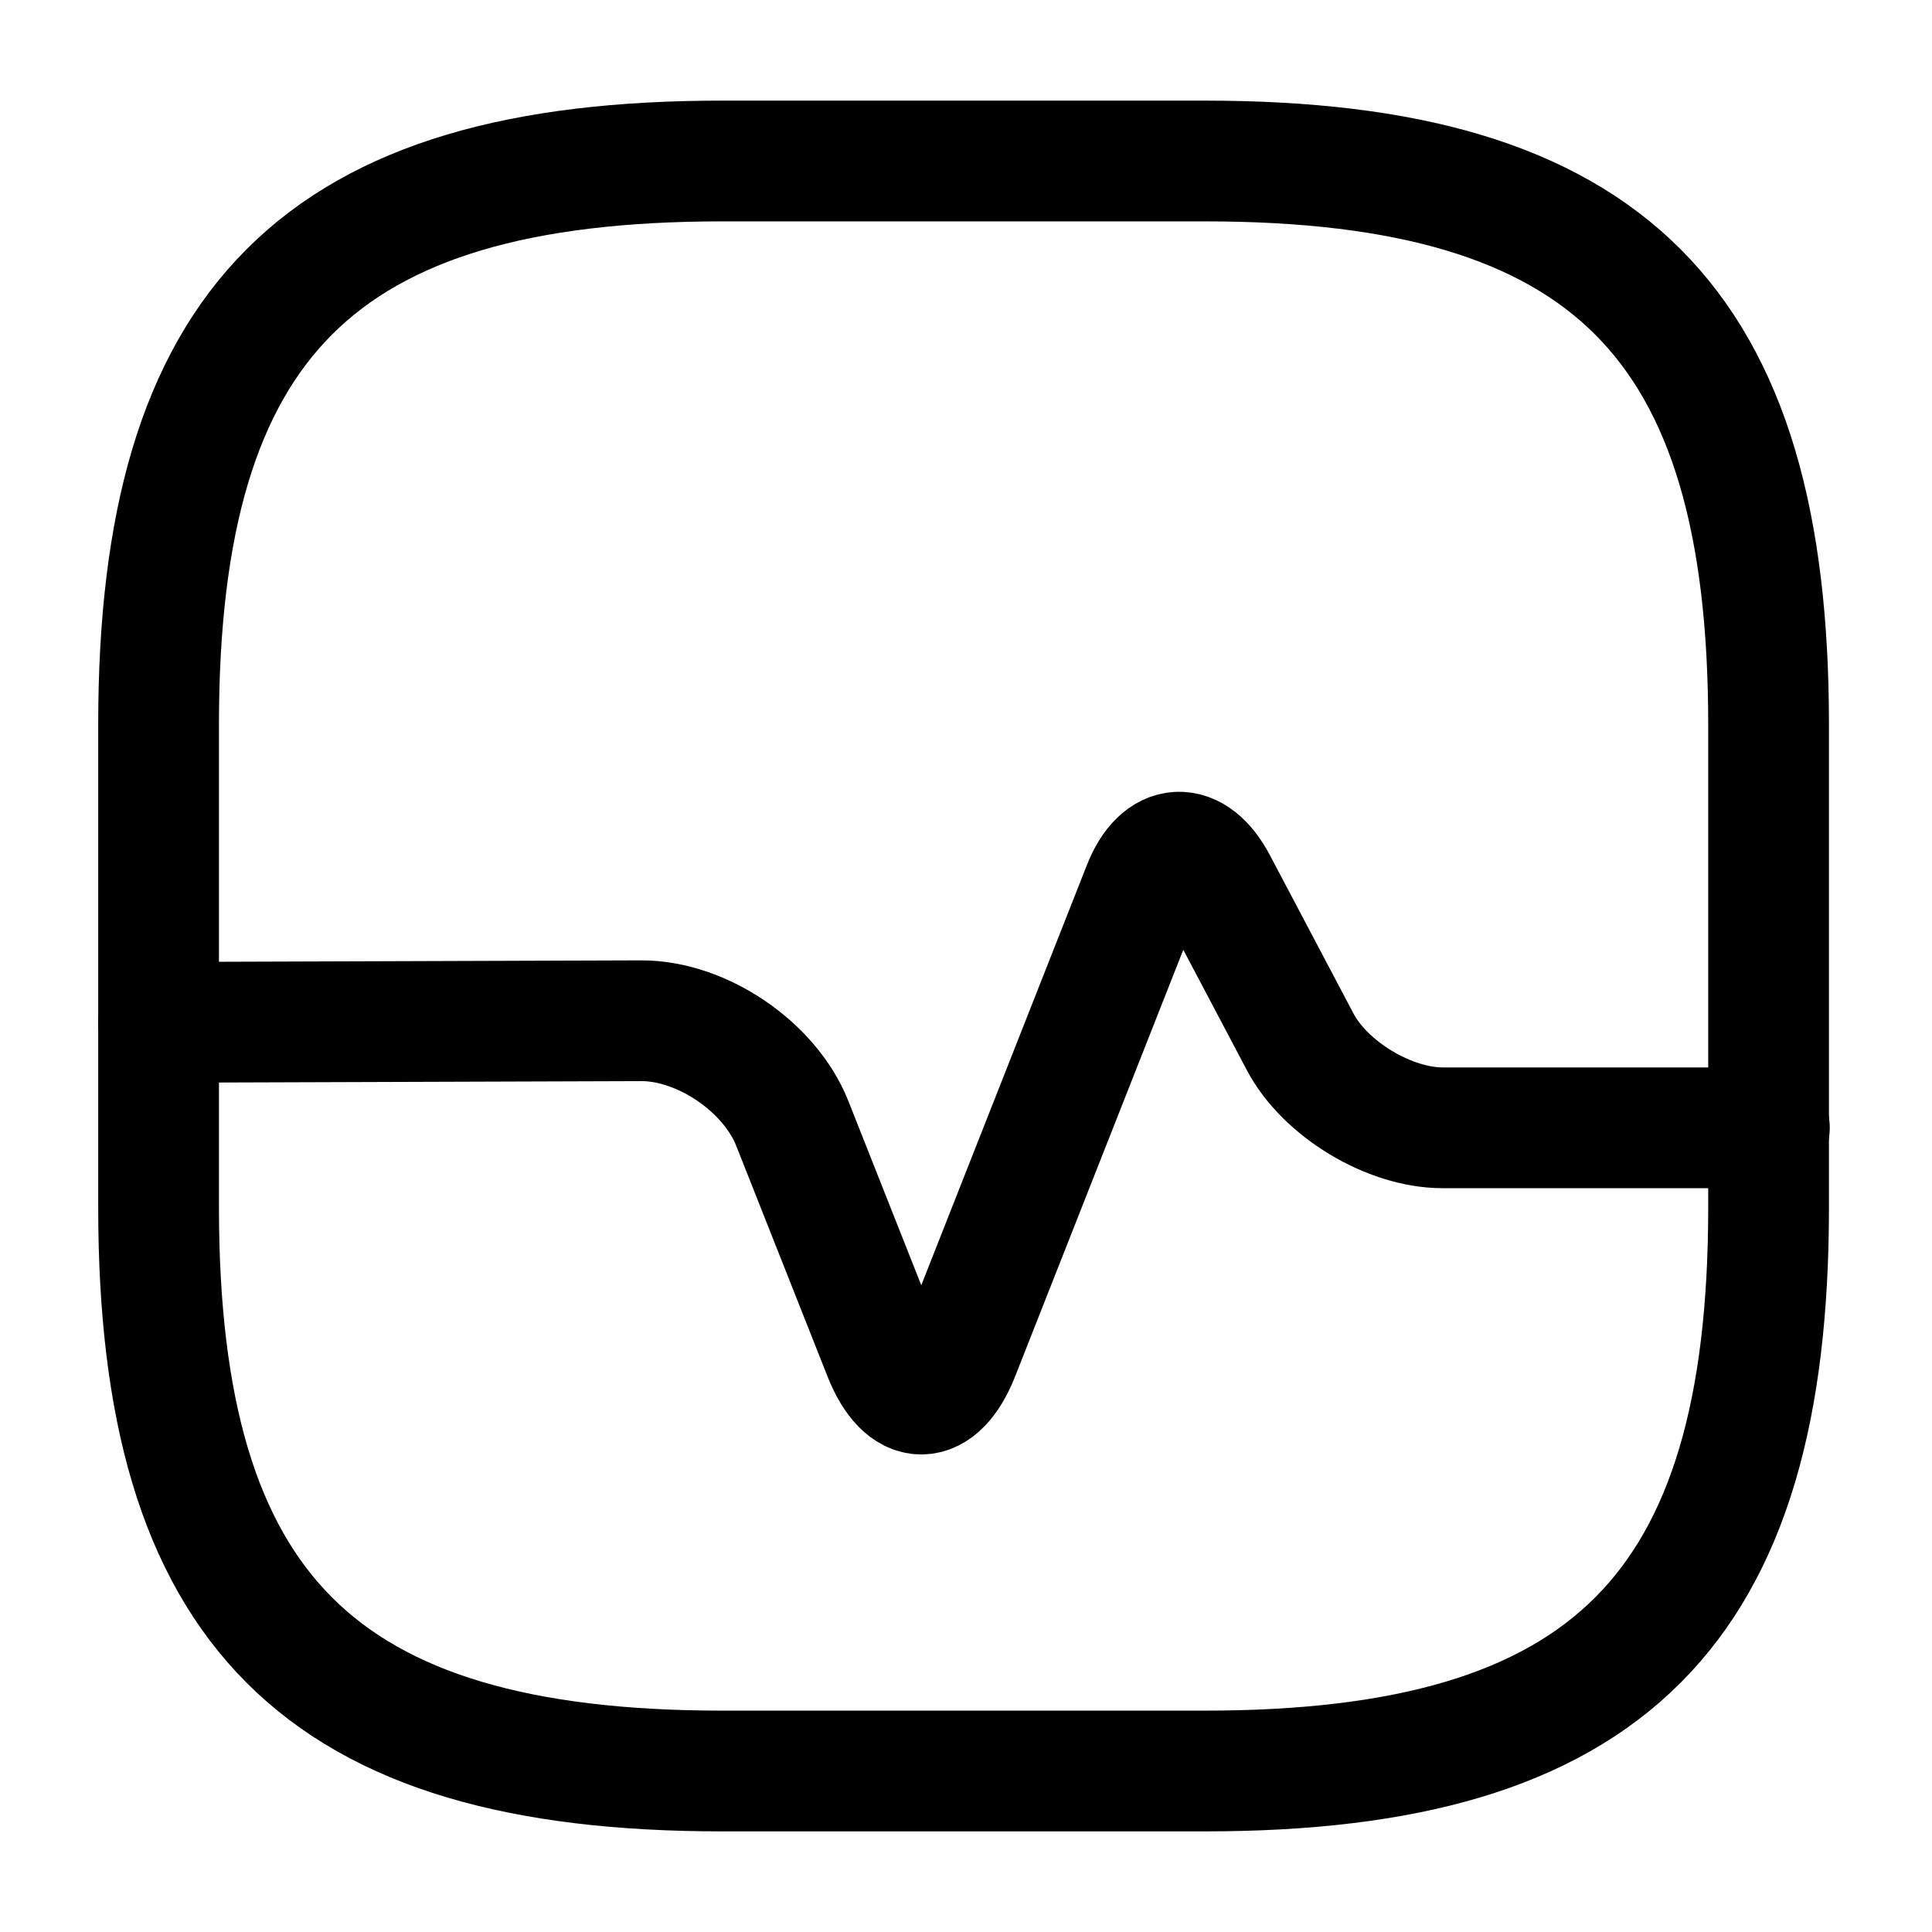
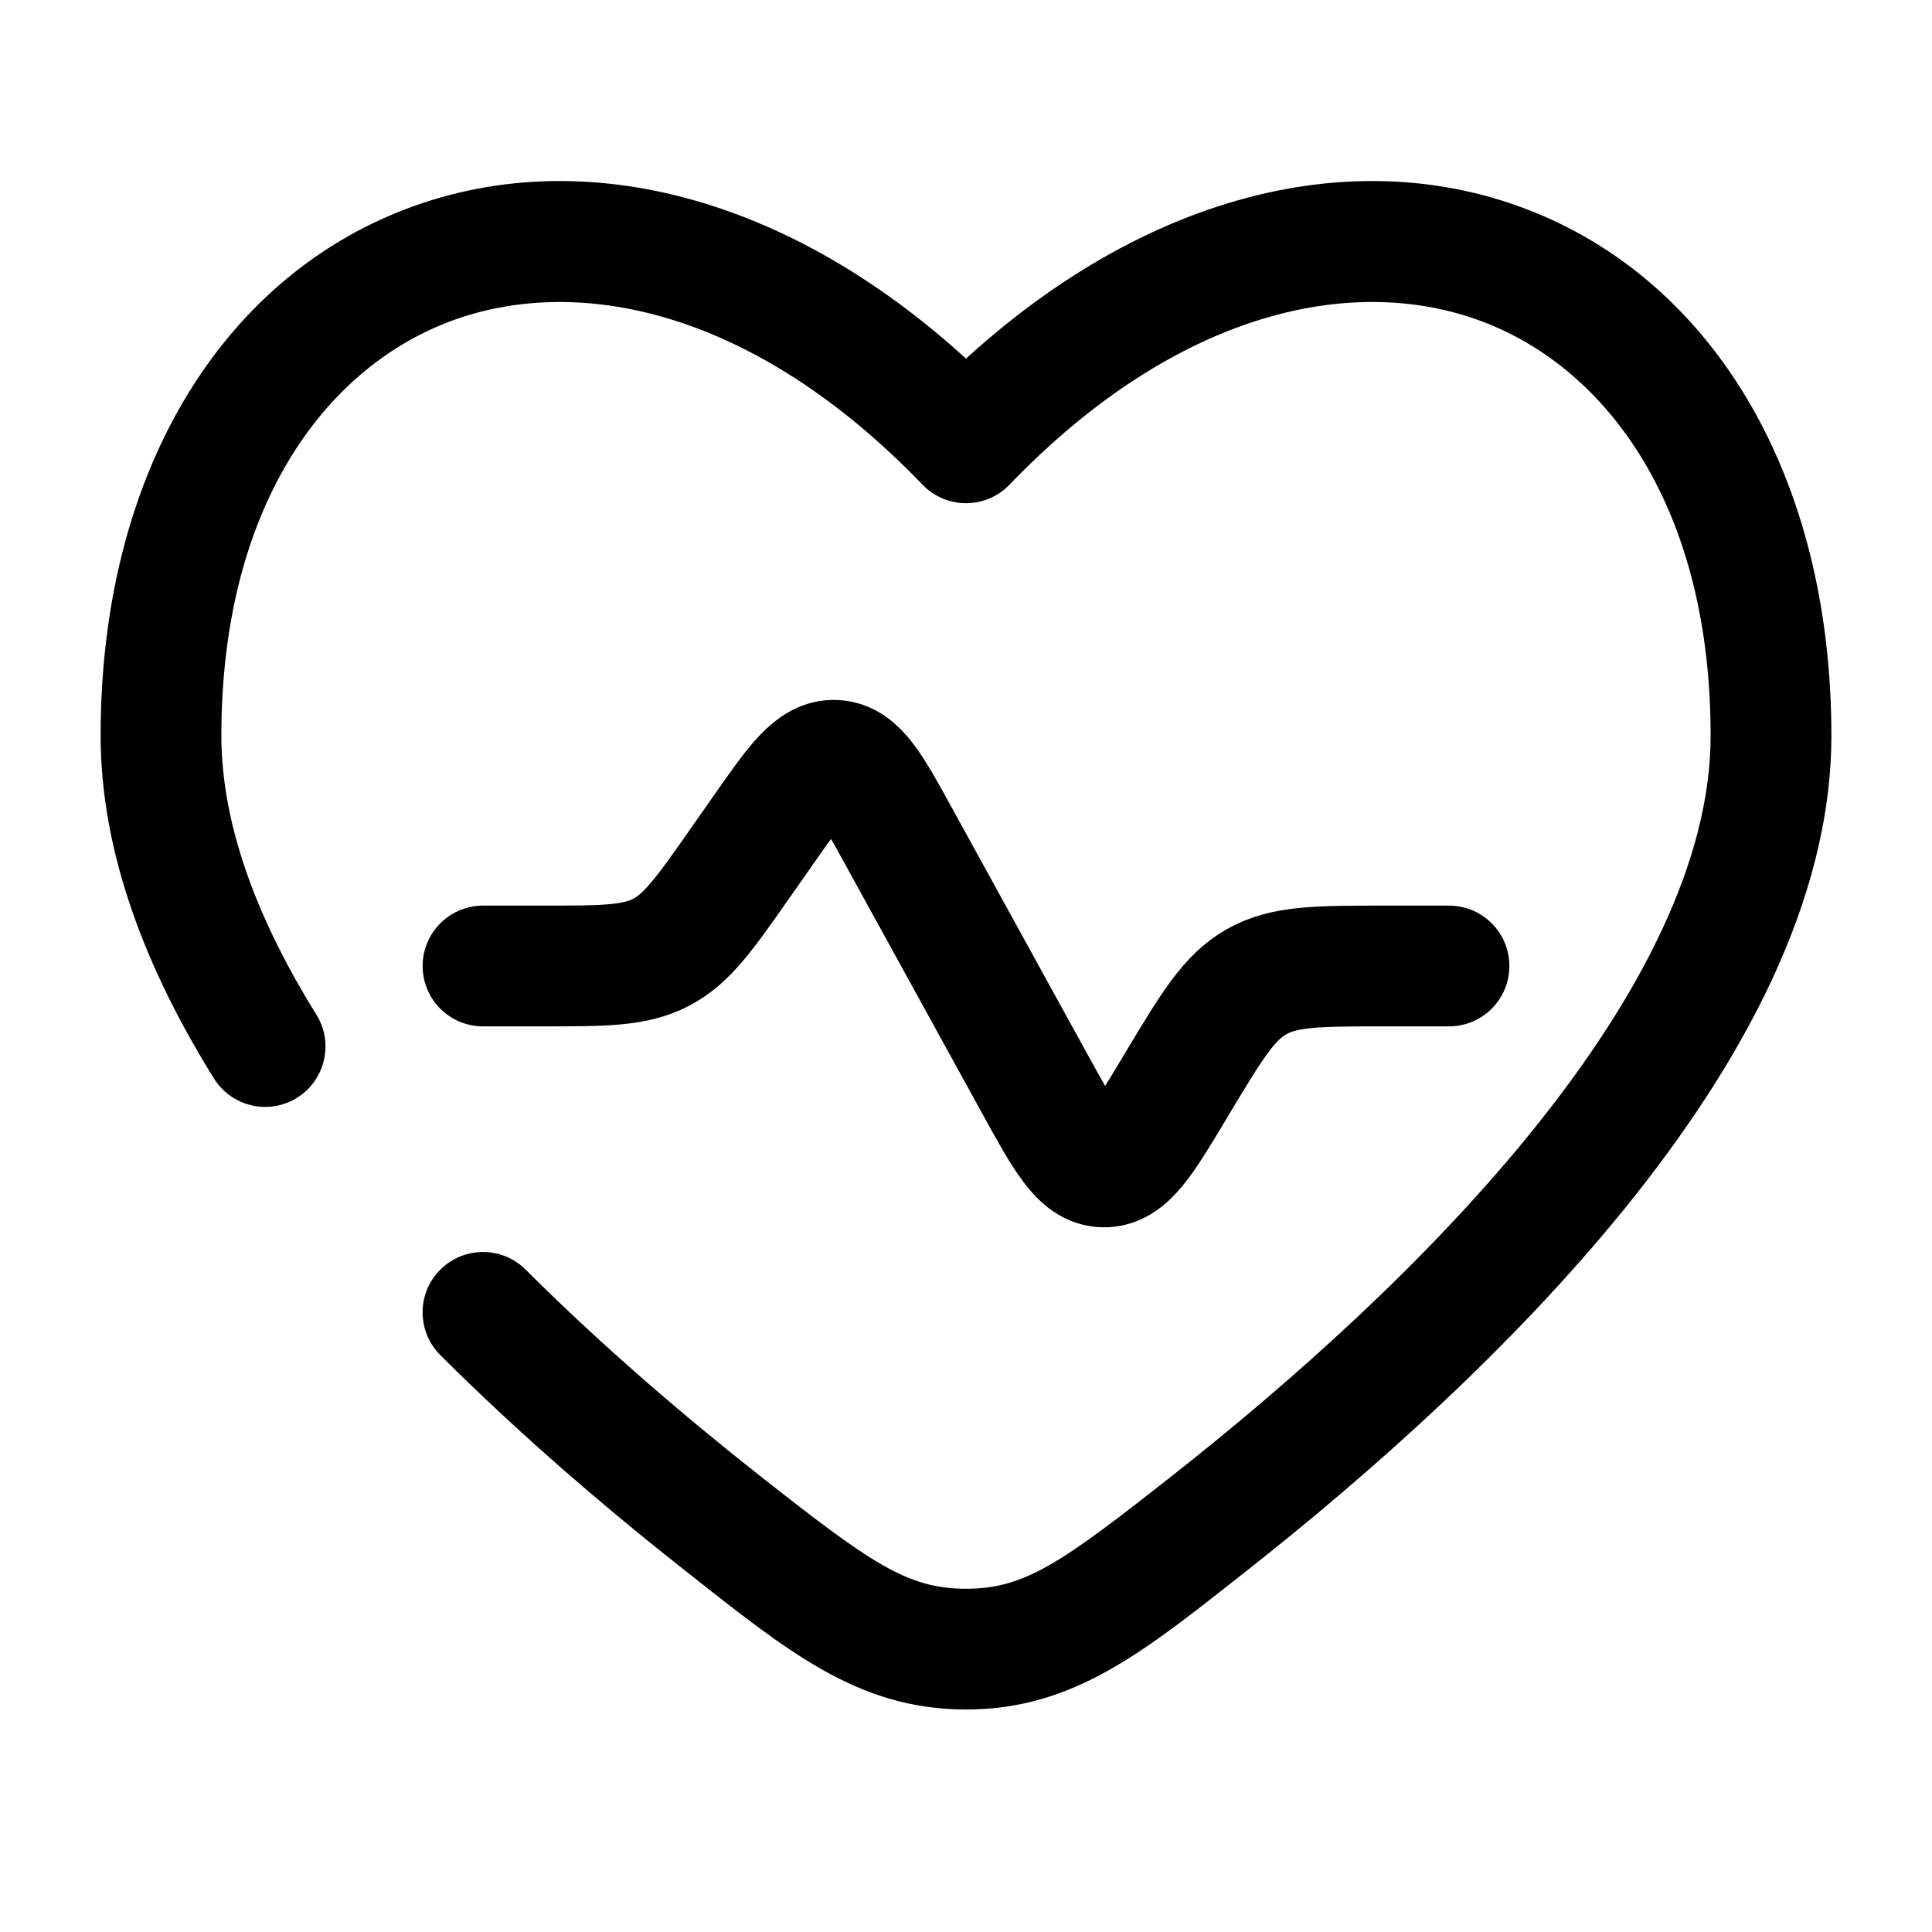
<svg xmlns="http://www.w3.org/2000/svg" viewBox="0 0 24 24" fill="none">
-   <path d="M8.97 22H14.97C19.97 22 21.97 20 21.97 15V9C21.97 4 19.97 2 14.97 2H8.97C3.97 2 1.97 4 1.97 9V15C1.97 20 3.97 22 8.97 22Z" stroke="currentColor" stroke-width="1.5" stroke-linecap="round" stroke-linejoin="round" />
-   <path d="M1.97 12.7L7.97 12.68C8.72 12.68 9.56 13.25 9.84 13.95L10.98 16.83C11.24 17.48 11.65 17.48 11.91 16.83L14.2 11.02C14.42 10.46 14.83 10.44 15.11 10.97L16.15 12.94C16.46 13.53 17.26 14.01 17.92 14.01H21.98" stroke="currentColor" stroke-width="1.5" stroke-linecap="round" stroke-linejoin="round" />
+   <path d="M18 12H17.199C16.369 12 15.954 12 15.61 12.195C15.266 12.389 15.053 12.745 14.626 13.456L14.595 13.508C14.198 14.171 13.999 14.502 13.71 14.496C13.42 14.491 13.234 14.152 12.861 13.475L11.174 10.408C10.827 9.776 10.653 9.46 10.376 9.445C10.099 9.43 9.892 9.726 9.479 10.316L9.196 10.72C8.757 11.347 8.537 11.661 8.212 11.83C7.886 12 7.503 12 6.738 12H6" stroke="currentColor" stroke-width="1.5" stroke-linecap="round" />
+   <path d="M8.962 18.911L9.426 18.322L8.962 18.911ZM12 5.501L11.46 6.021C11.601 6.168 11.796 6.251 12 6.251C12.204 6.251 12.399 6.168 12.54 6.021L12 5.501ZM15.038 18.911L15.503 19.5V19.5L15.038 18.911ZM12 20.486L12 19.736L12 20.486ZM2.657 13.396C2.876 13.748 3.338 13.856 3.69 13.637C4.041 13.418 4.149 12.955 3.93 12.604L2.657 13.396ZM6.53 15.772C6.236 15.479 5.762 15.48 5.469 15.773C5.176 16.066 5.177 16.541 5.47 16.834L6.53 15.772ZM2.75 9.137C2.75 6.334 4.007 4.595 5.579 3.997C7.155 3.398 9.351 3.83 11.46 6.021L12.54 4.981C10.149 2.496 7.345 1.721 5.046 2.595C2.743 3.471 1.25 5.888 1.25 9.137H2.75ZM15.503 19.5C16.995 18.323 18.784 16.746 20.206 14.984C21.613 13.241 22.75 11.209 22.75 9.137H21.25C21.25 10.688 20.378 12.383 19.039 14.042C17.716 15.681 16.024 17.179 14.574 18.322L15.503 19.5ZM22.75 9.137C22.75 5.888 21.257 3.471 18.954 2.595C16.655 1.721 13.851 2.496 11.46 4.981L12.54 6.021C14.649 3.83 16.845 3.398 18.421 3.997C19.993 4.595 21.25 6.334 21.25 9.137H22.75ZM8.497 19.5C9.772 20.504 10.65 21.236 12 21.236L12 19.736C11.269 19.736 10.816 19.417 9.426 18.322L8.497 19.5ZM14.574 18.322C13.184 19.417 12.731 19.736 12 19.736L12 21.236C13.35 21.236 14.228 20.504 15.503 19.5L14.574 18.322ZM3.93 12.604C3.184 11.405 2.75 10.231 2.75 9.137H1.25C1.25 10.617 1.831 12.069 2.657 13.396L3.93 12.604ZM9.426 18.322C8.509 17.599 7.491 16.731 6.53 15.772L5.47 16.834C6.483 17.845 7.548 18.752 8.497 19.5L9.426 18.322Z" fill="currentColor" />
</svg>
